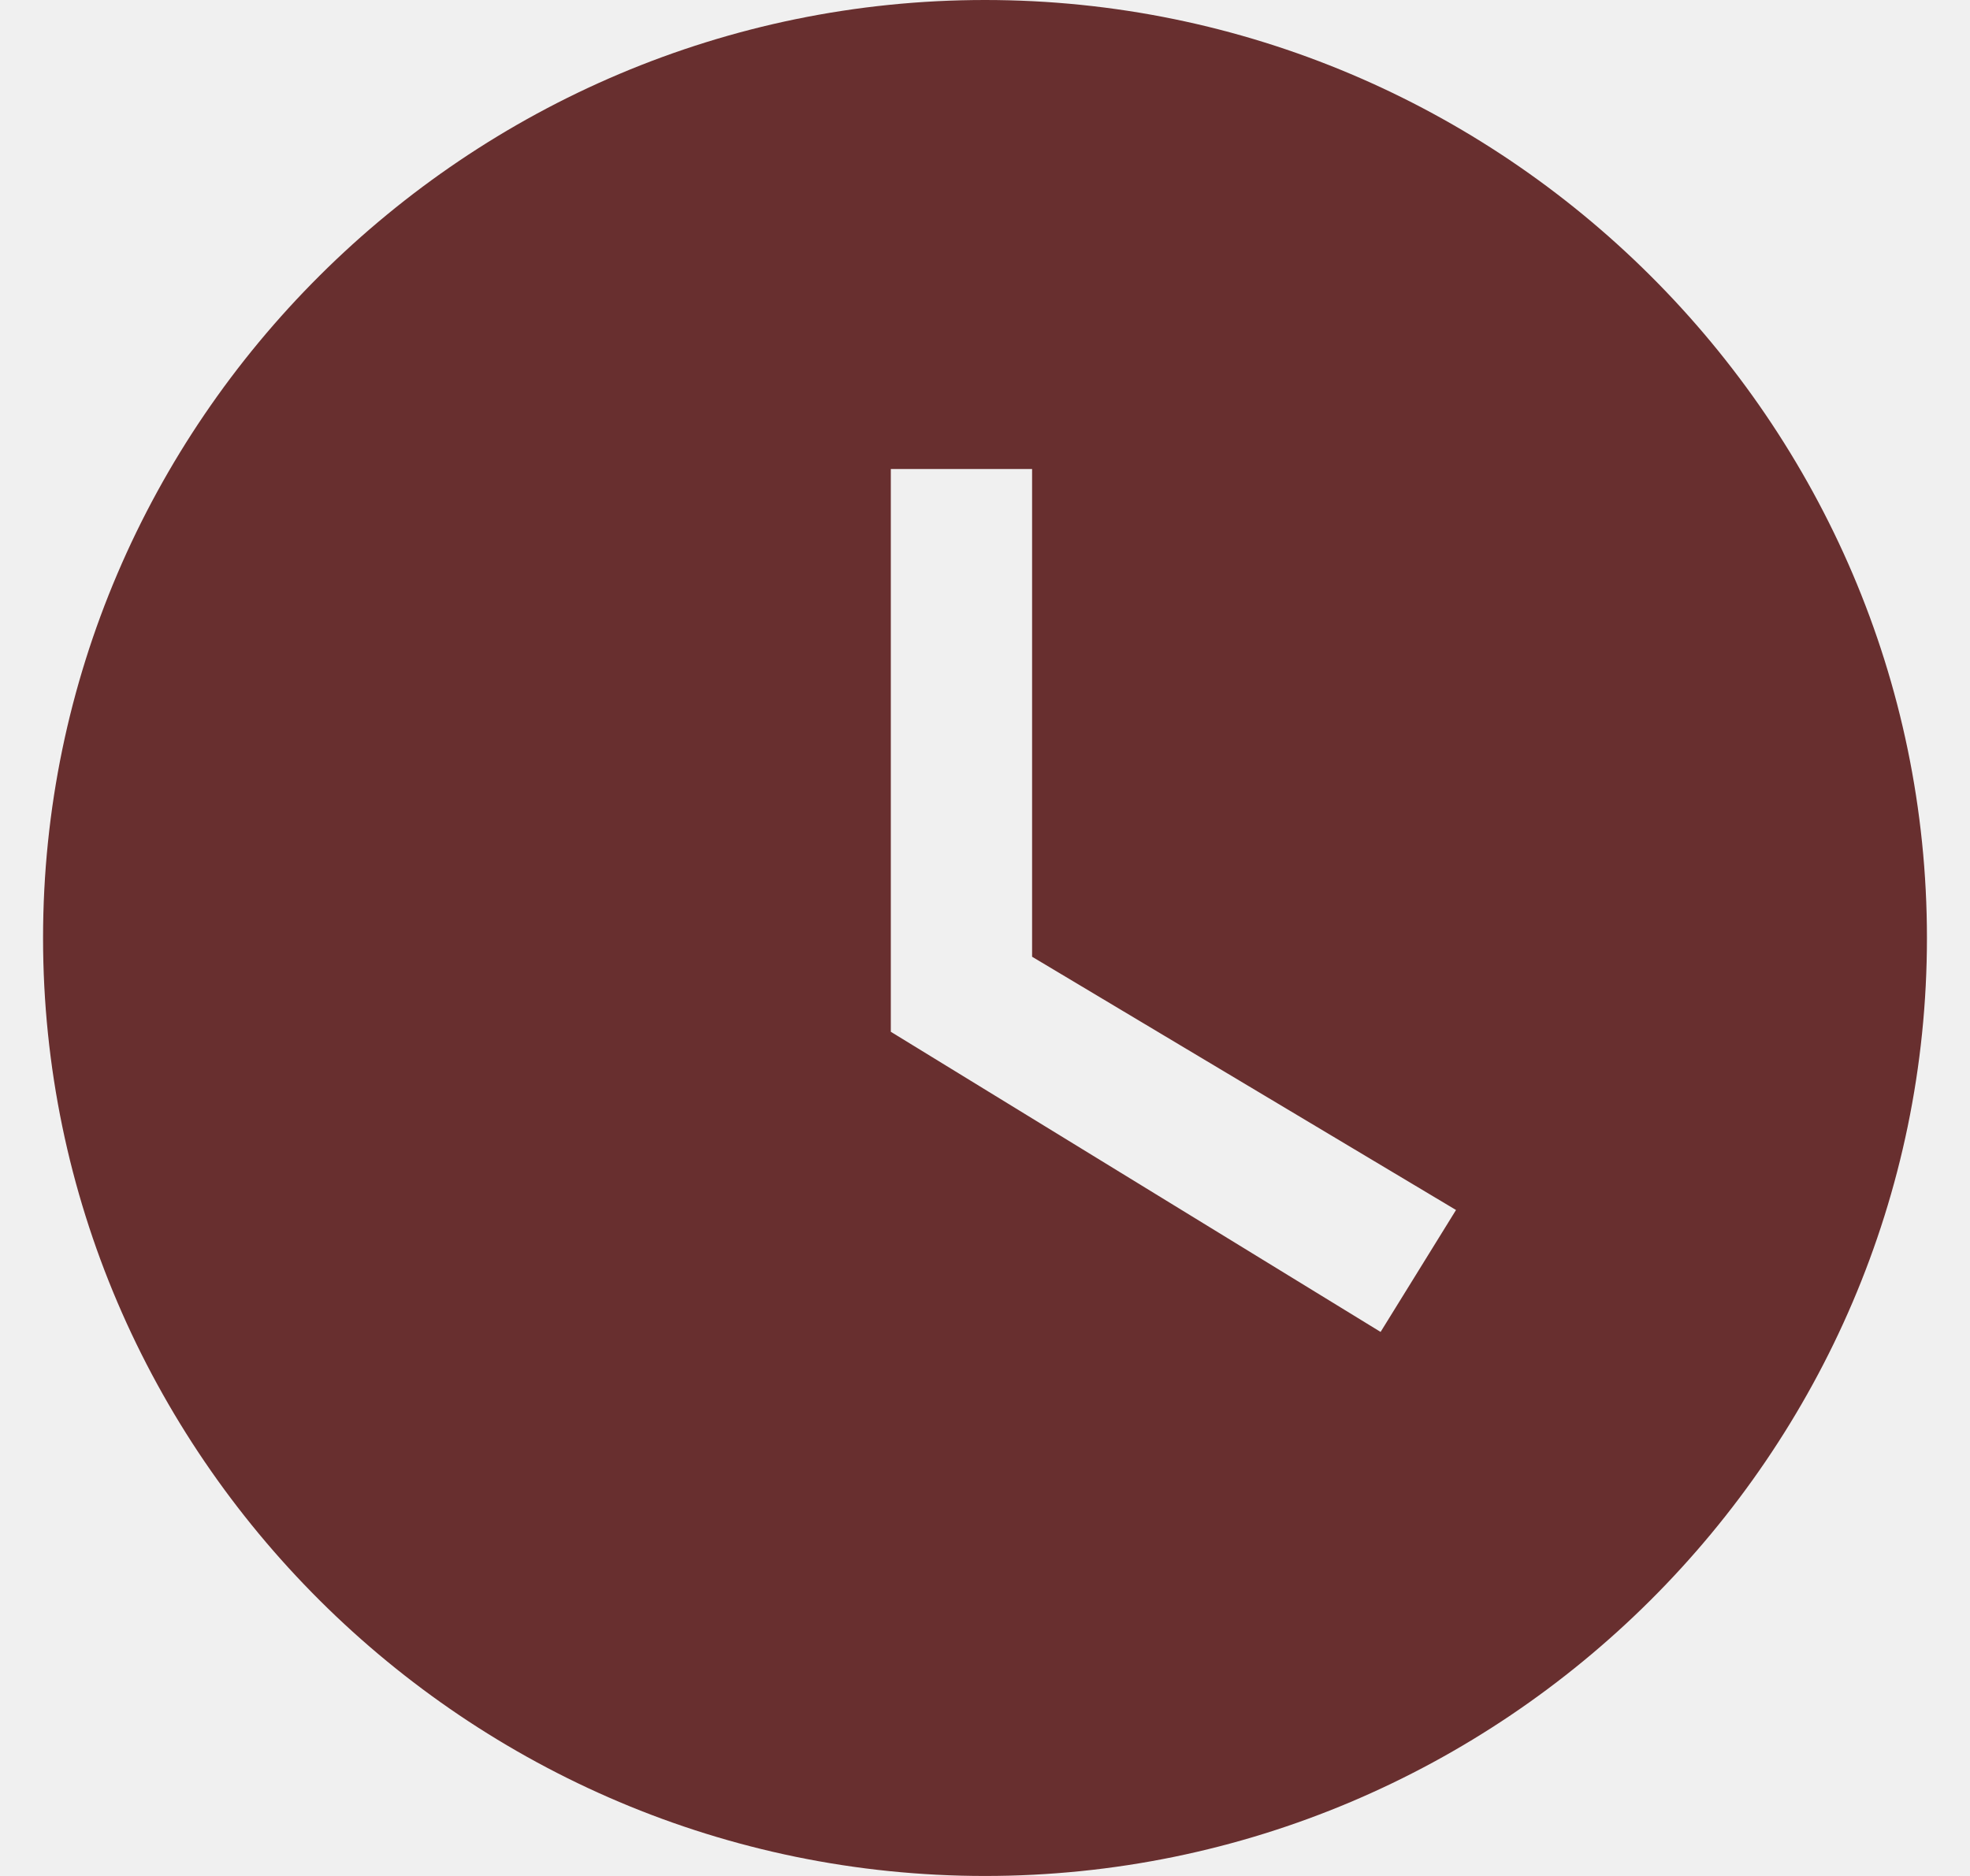
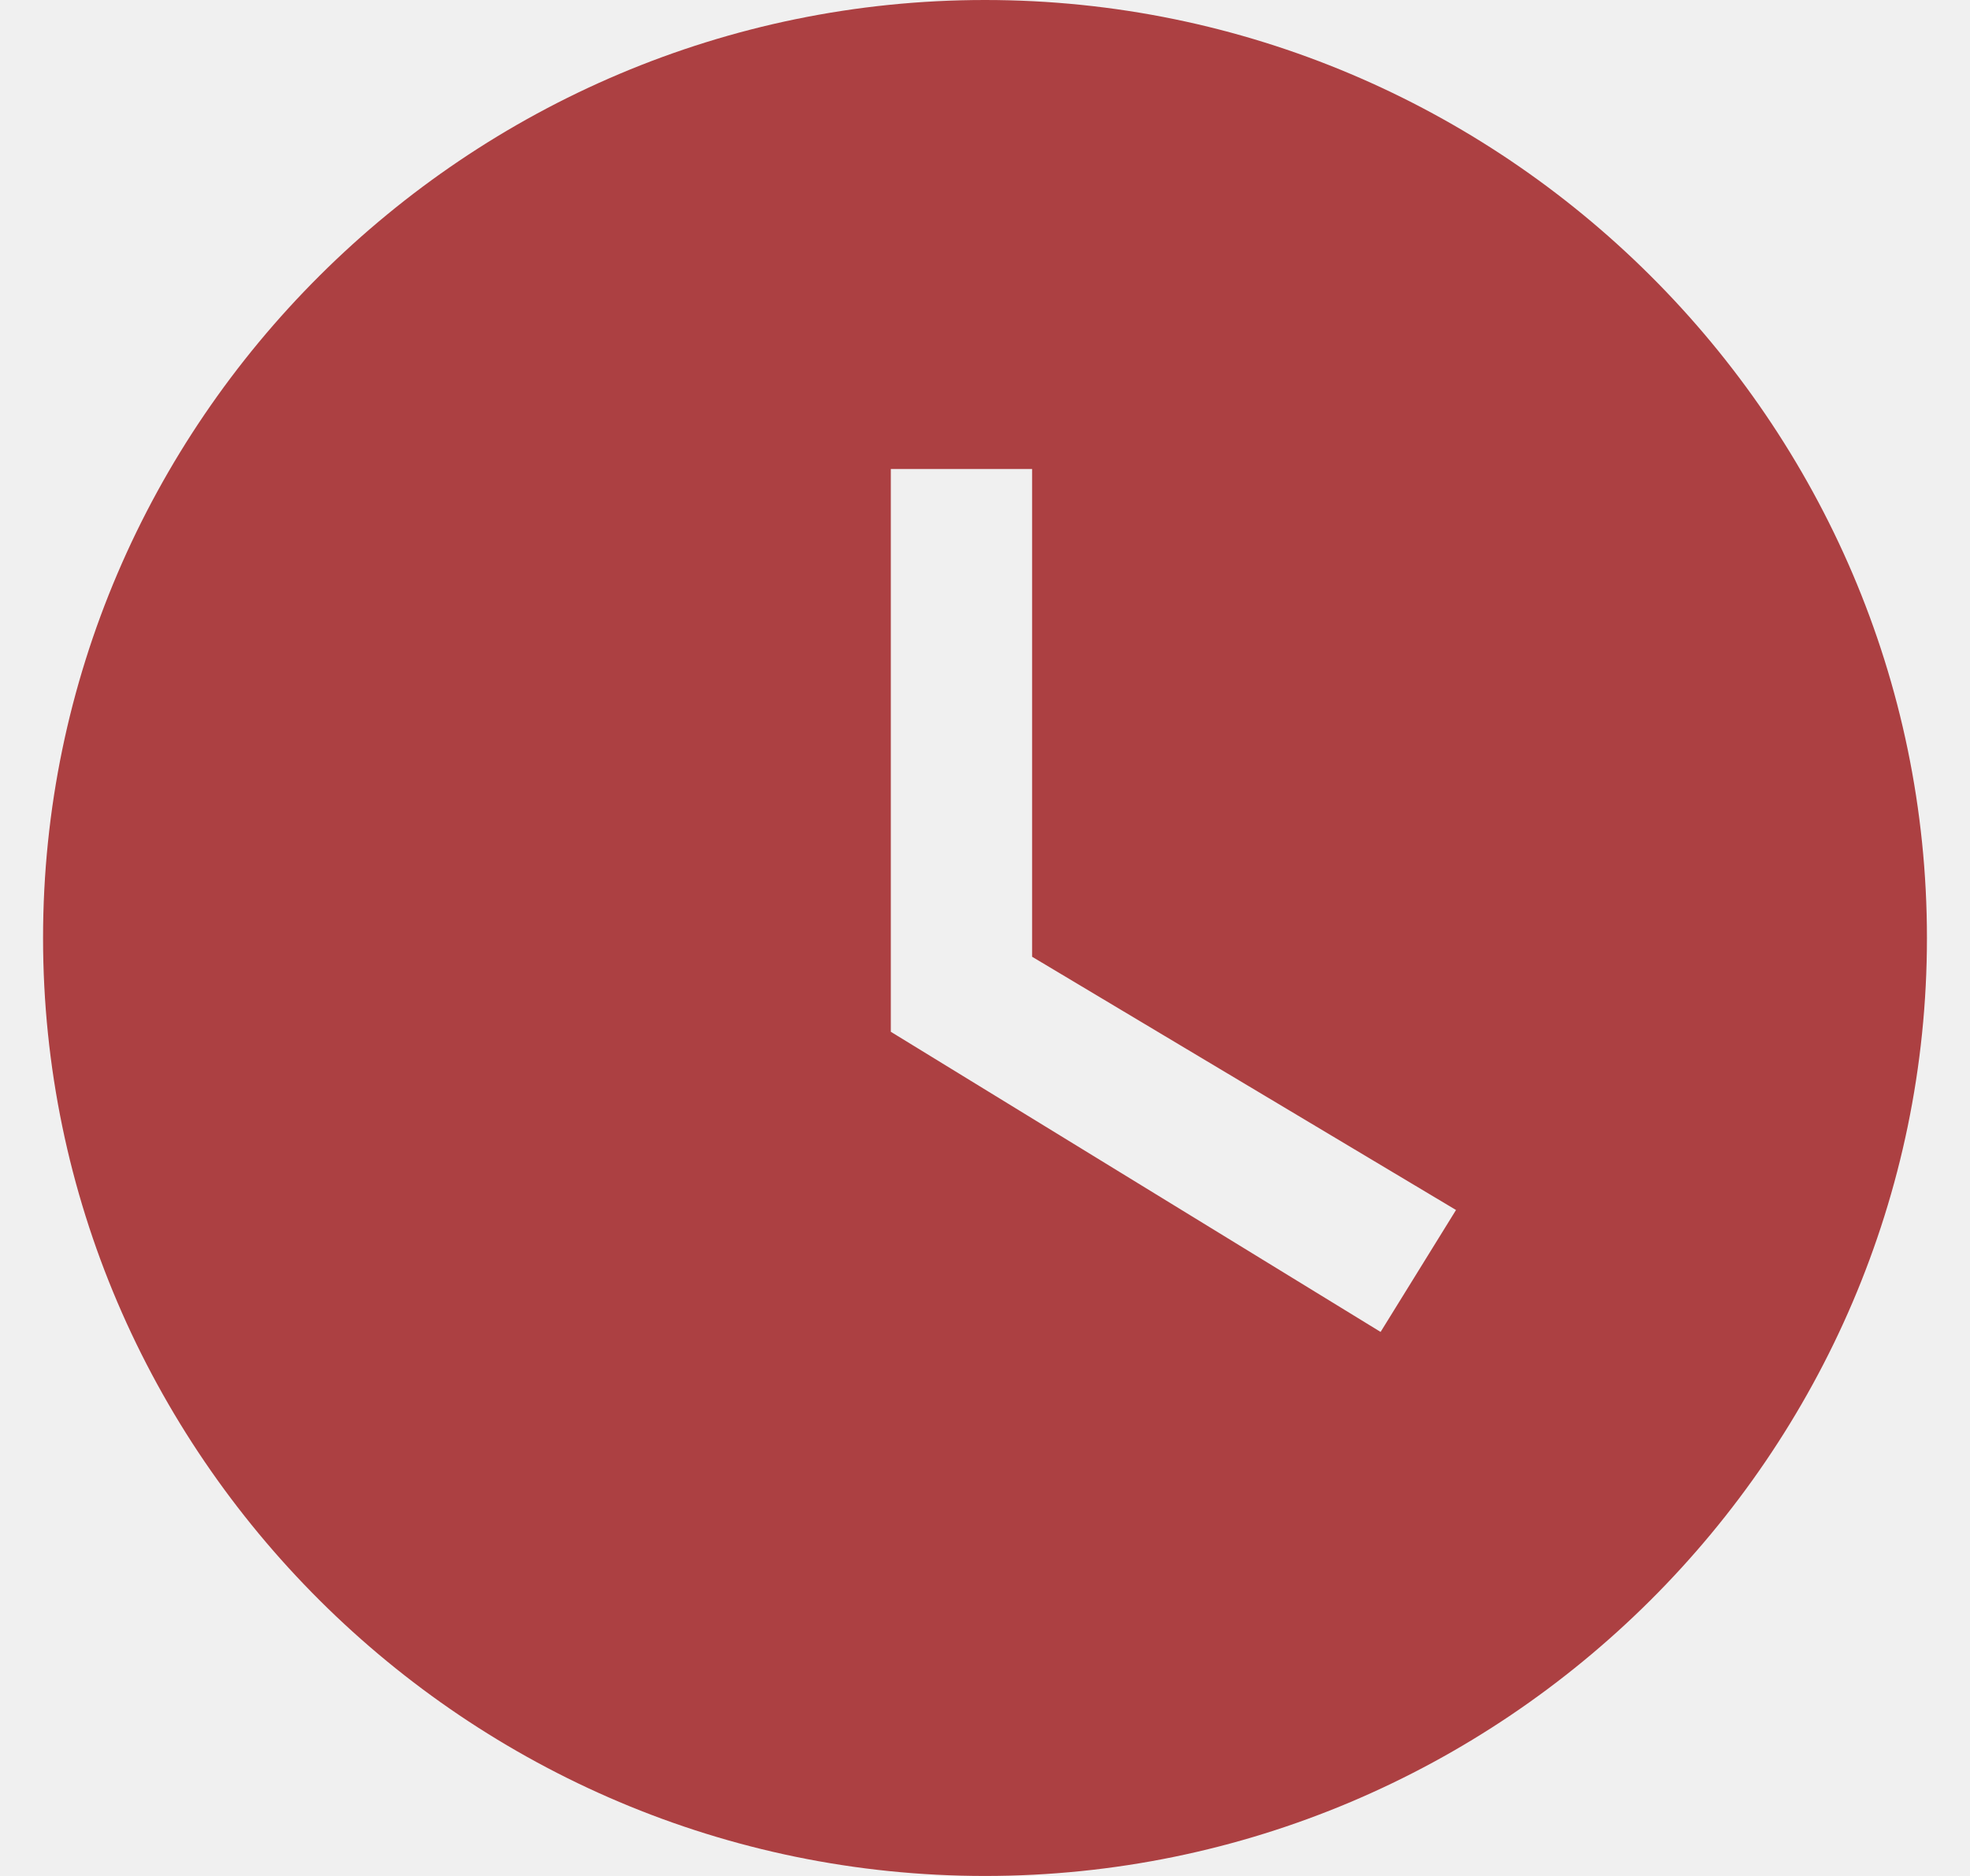
<svg xmlns="http://www.w3.org/2000/svg" width="21" height="20" viewBox="0 0 21 20" fill="none">
  <mask id="mask0_19_193" style="mask-type:alpha" maskUnits="userSpaceOnUse" x="0" y="0" width="21" height="20">
    <path fill-rule="evenodd" clip-rule="evenodd" d="M10.5 0C4.977 0 0.459 4.5 0.459 10C0.459 15.5 4.977 20 10.5 20C16.023 20 20.541 15.5 20.541 10C20.541 4.5 16.023 0 10.5 0ZM14.717 14.2L9.496 11V5H11.002V10.2L15.521 12.9L14.717 14.2Z" fill="white" />
  </mask>
  <g mask="url(#mask0_19_193)">
-     <rect x="-2.553" y="-3" width="26.107" height="26" fill="#682f2f" />
+     <rect x="-2.553" y="-3" width="26.107" height="26" fill="#ac4042" />
  </g>
</svg>
